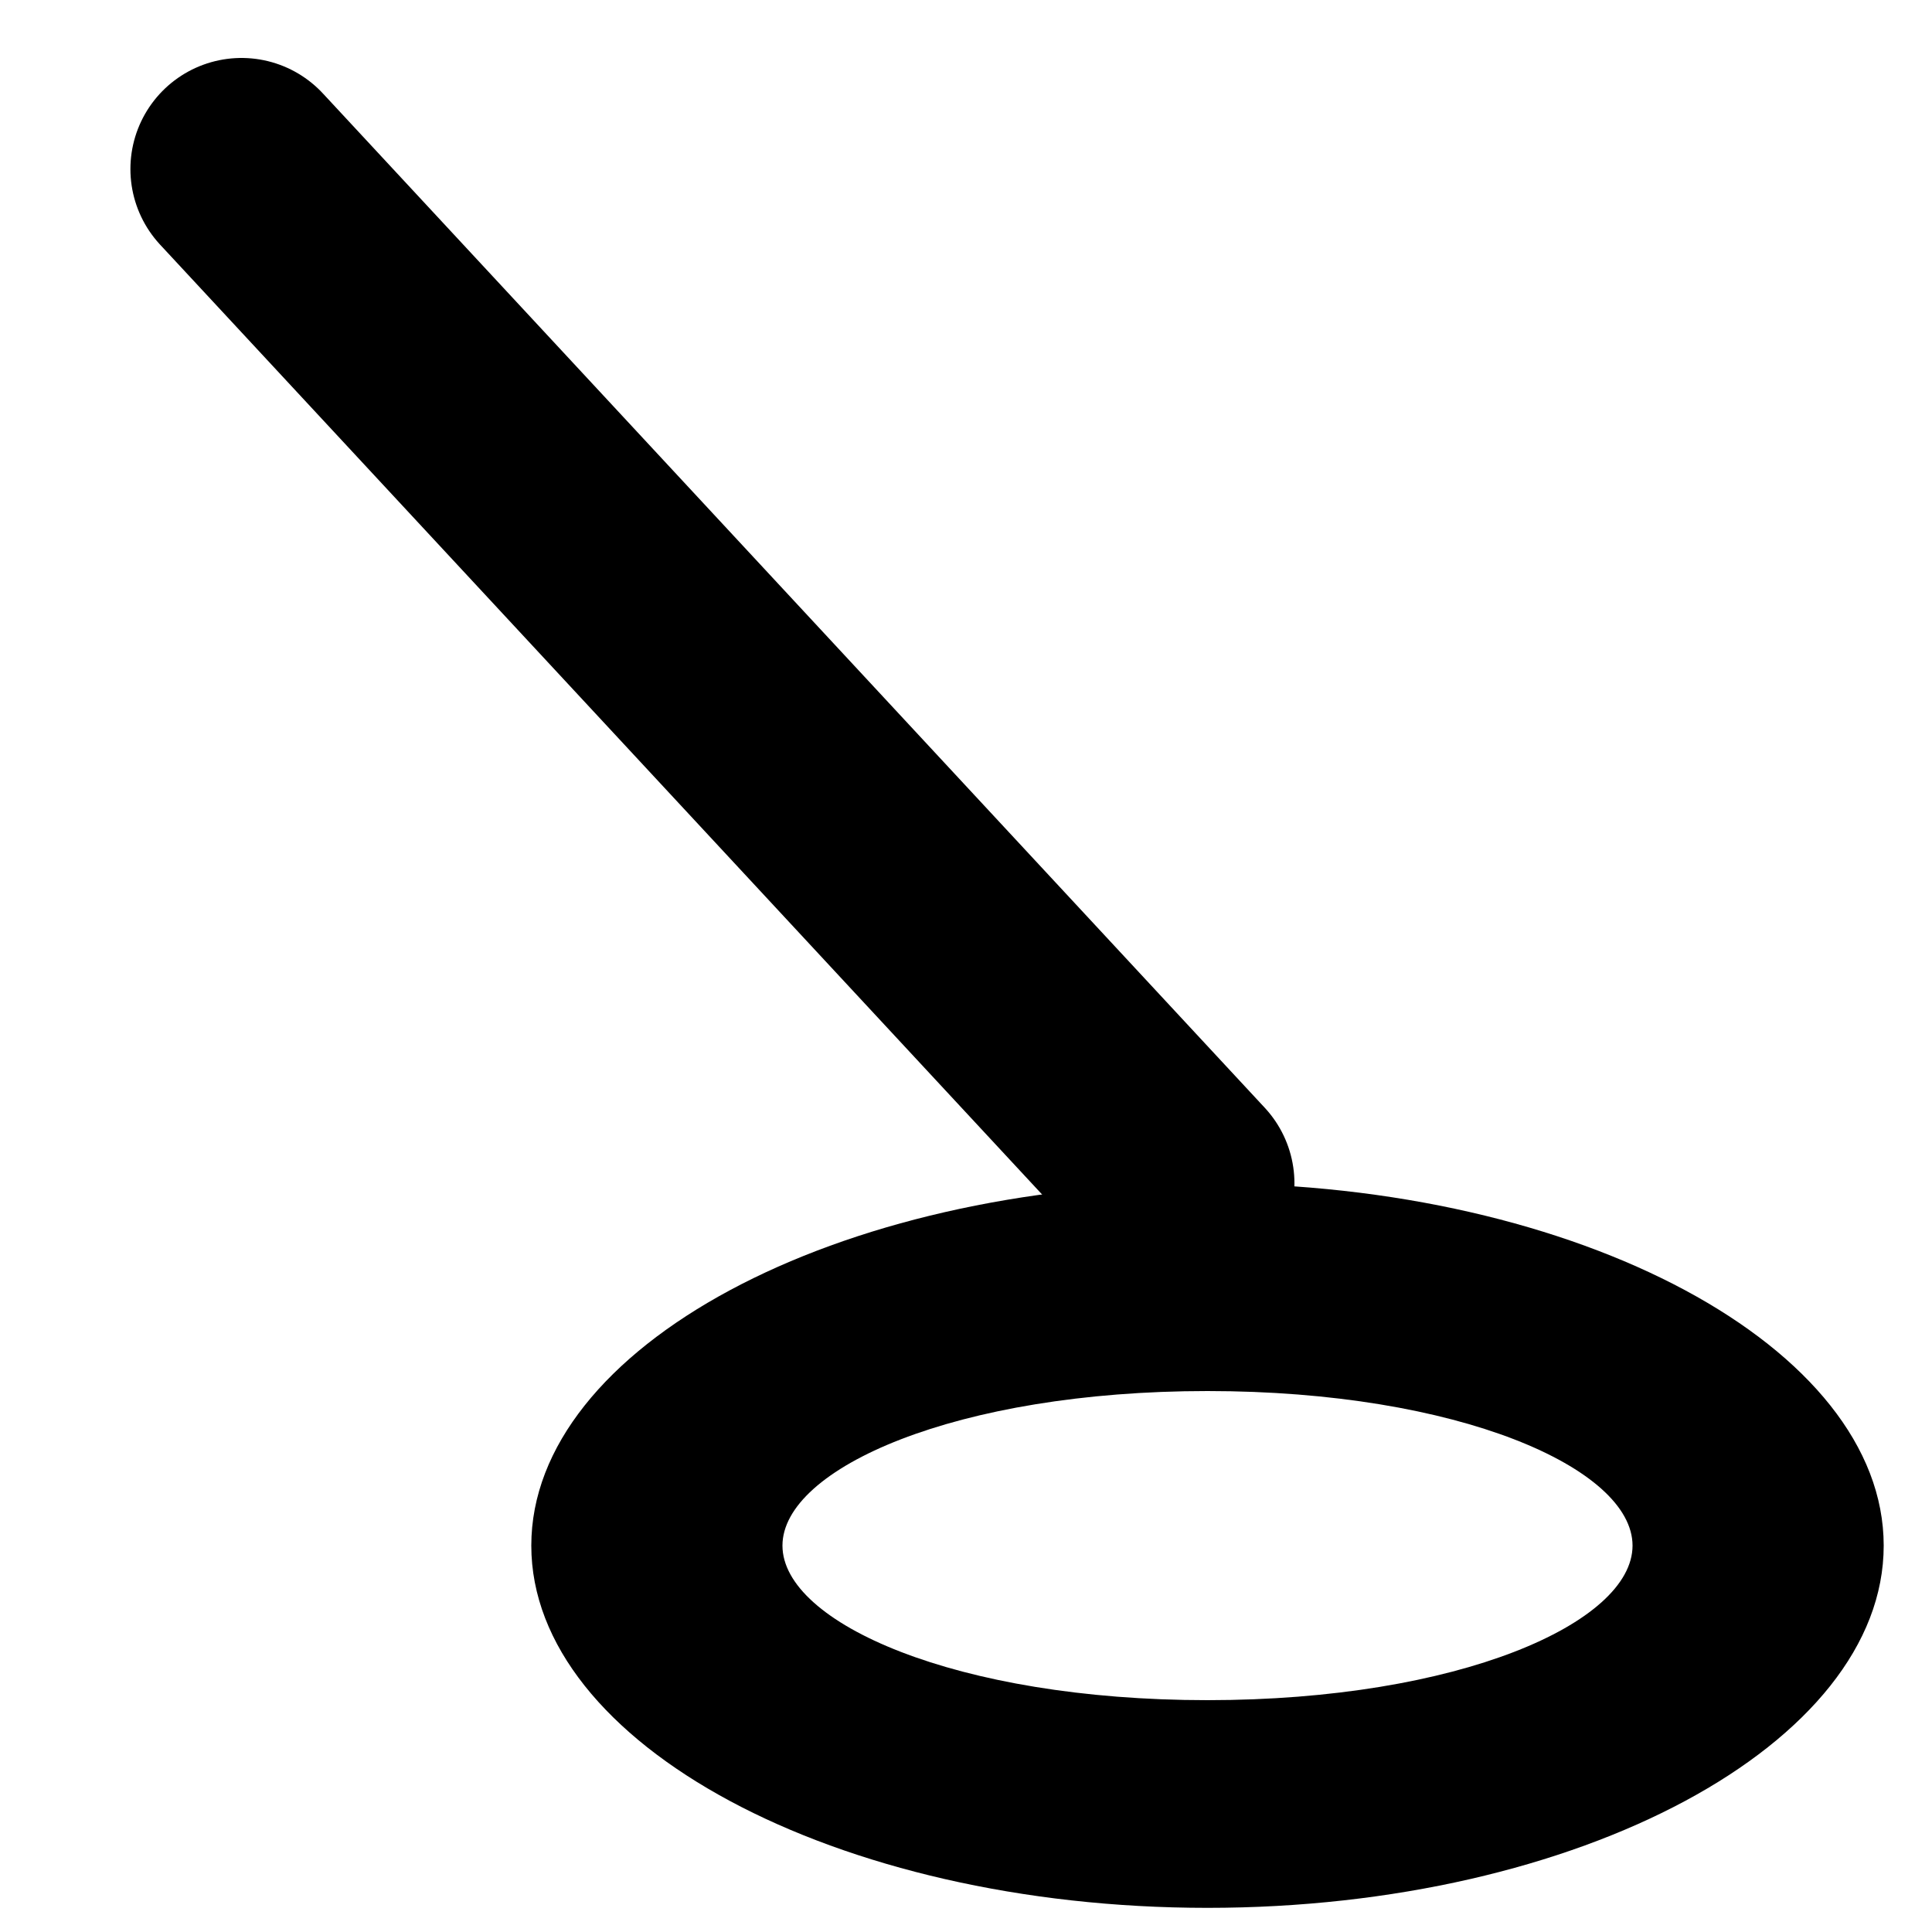
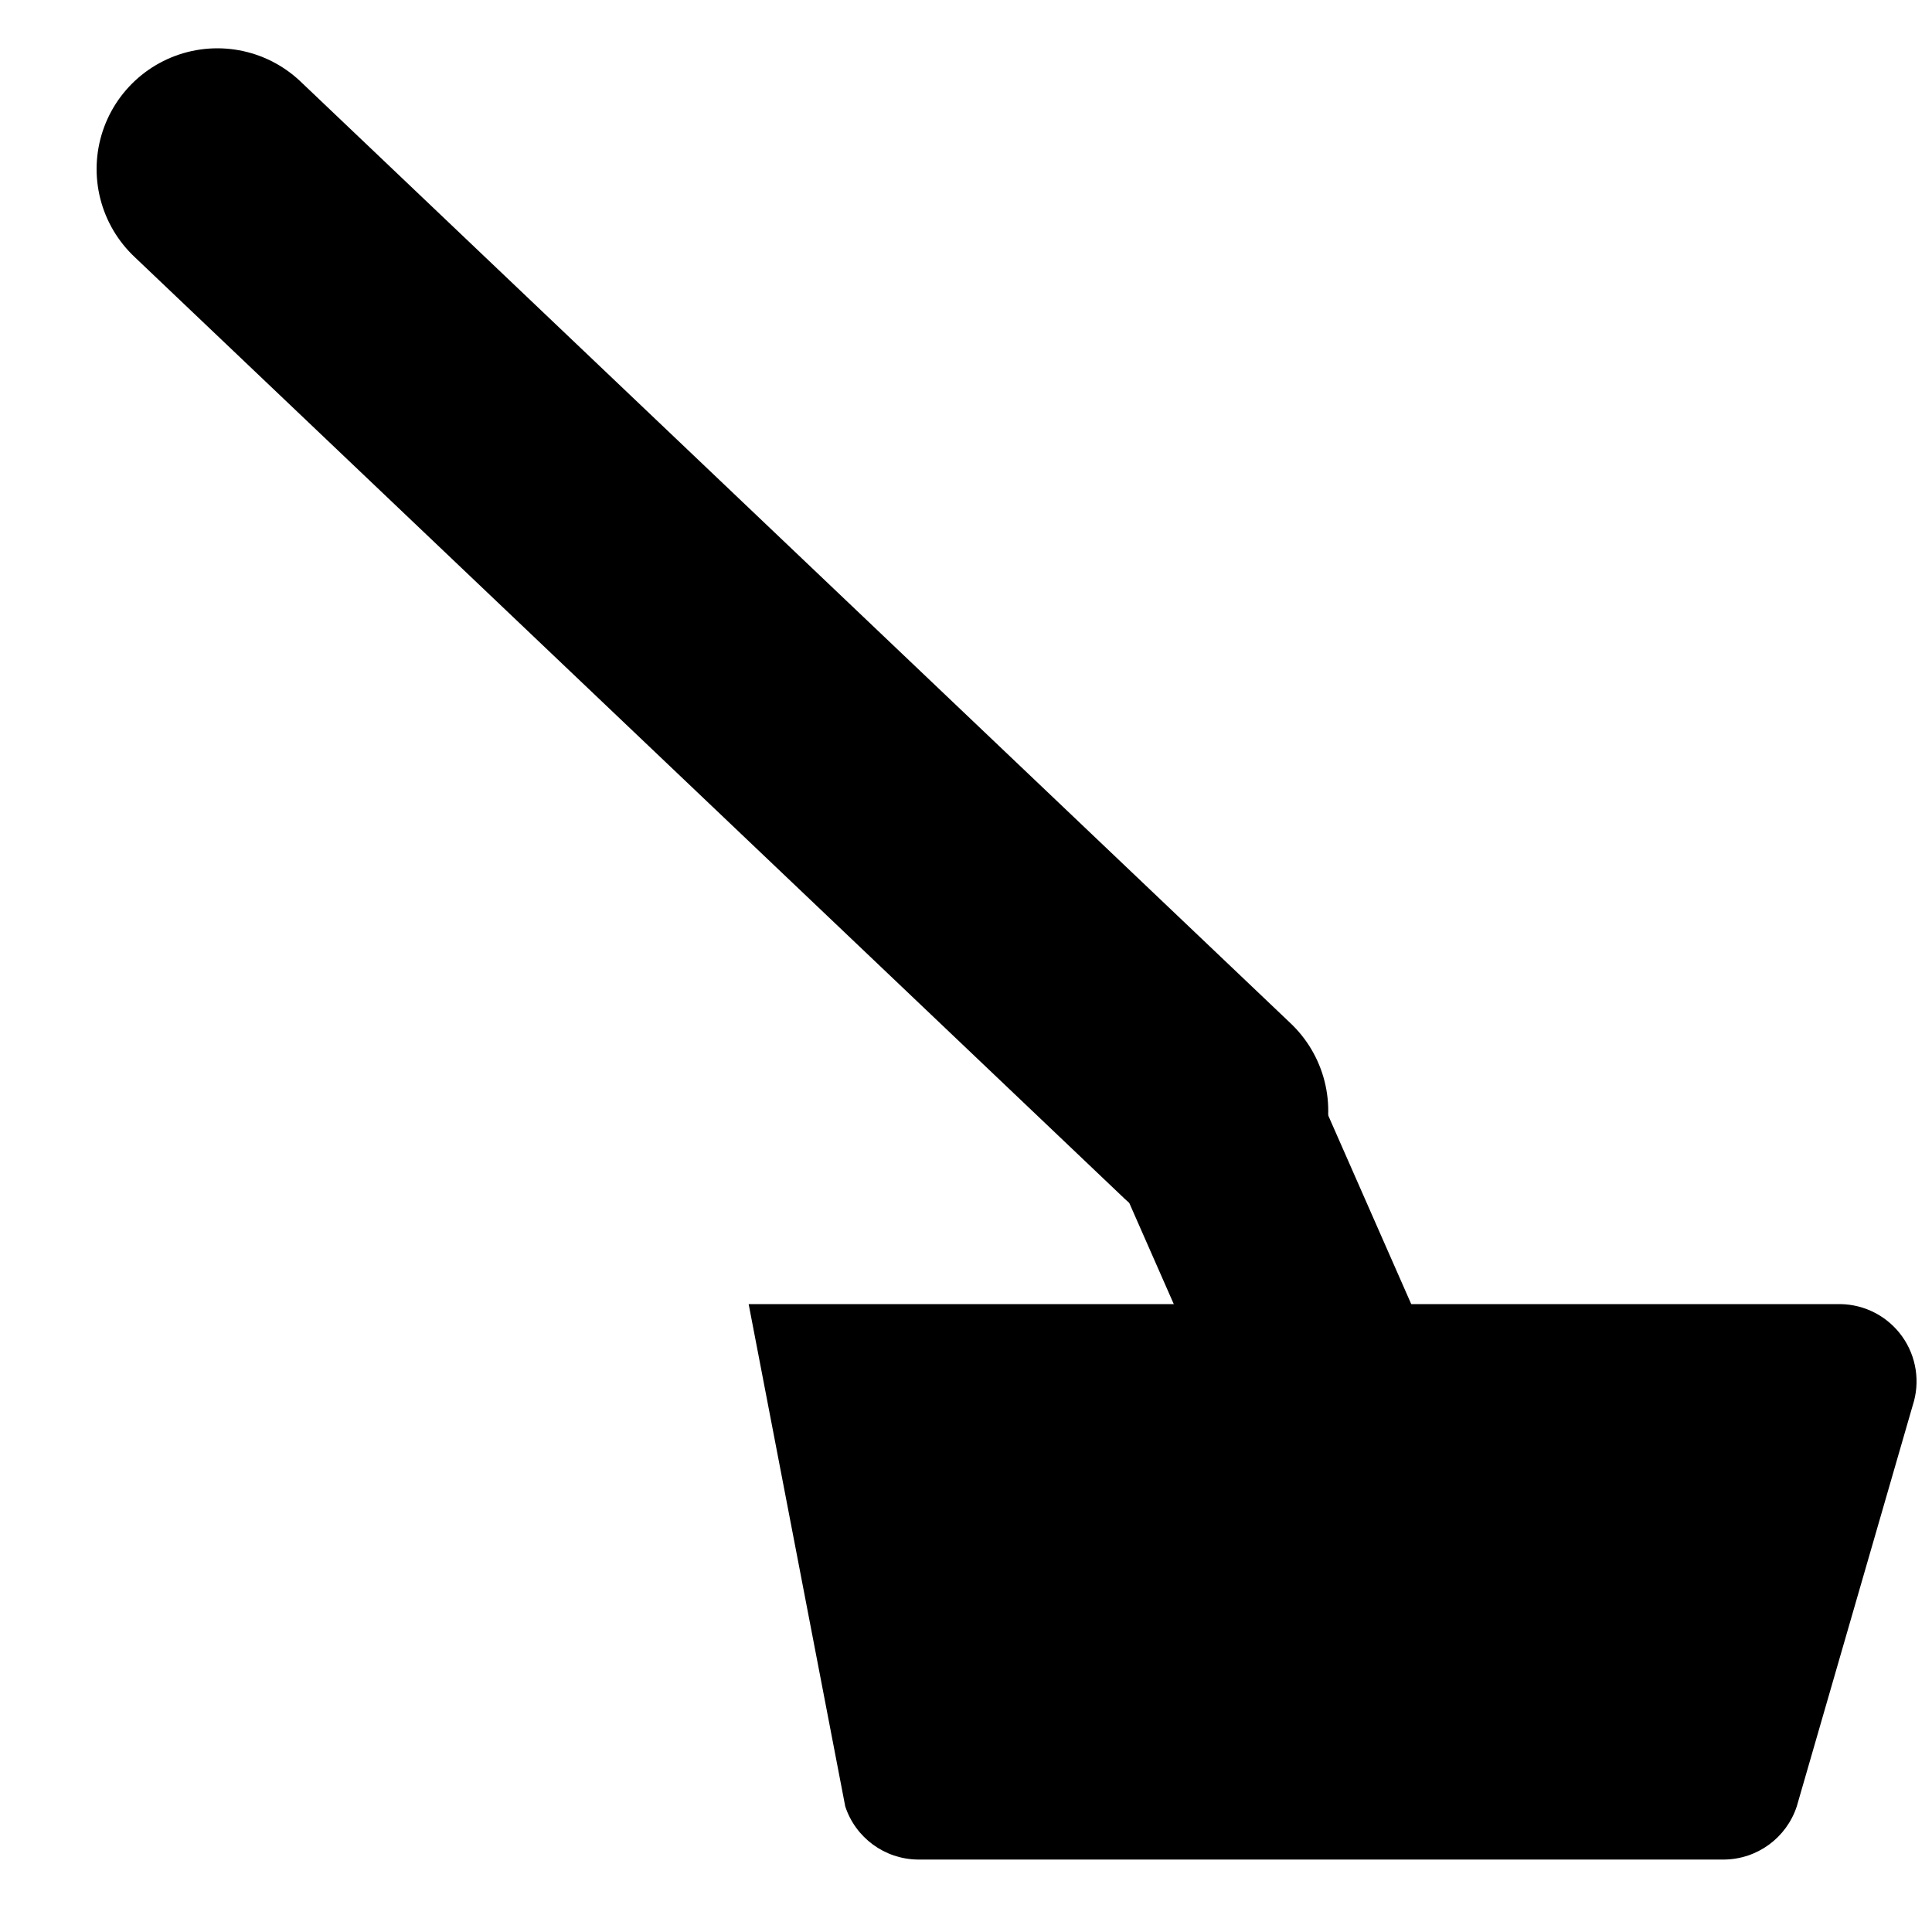
<svg xmlns="http://www.w3.org/2000/svg" width="40" height="40" viewBox="0 0 40 40">
-   <path d="M5 3.5 24.5 24.5" stroke="#000" stroke-width="4.6" stroke-linecap="round" />
-   <path fill="#000" fill-rule="evenodd" d="M25 24.5c7.7 0 14 3.4 14 7.5s-6.3 7.5-14 7.5S11 36.1 11 32s6.3-7.5 14-7.5zm0 4.3c-5.2 0-8.8 1.6-8.8 3.2s3.6 3.2 8.8 3.2 8.8-1.6 8.8-3.2-3.6-3.2-8.8-3.2z" />
+   <path d="M4.5 3.5 25 23" stroke="#000" stroke-width="5" stroke-linecap="round" />
+   <path d="M25 23l2.2 5" stroke="#000" stroke-width="4.5" stroke-linecap="round" />
+   <path fill="#000" d="M15.5 27h22.6a1.6 1.6 0 0 1 1.5 2.1l-2.4 8.3a1.6 1.6 0 0 1-1.5 1.1H19a1.6 1.6 0 0 1-1.5-1.1z" />
</svg>
